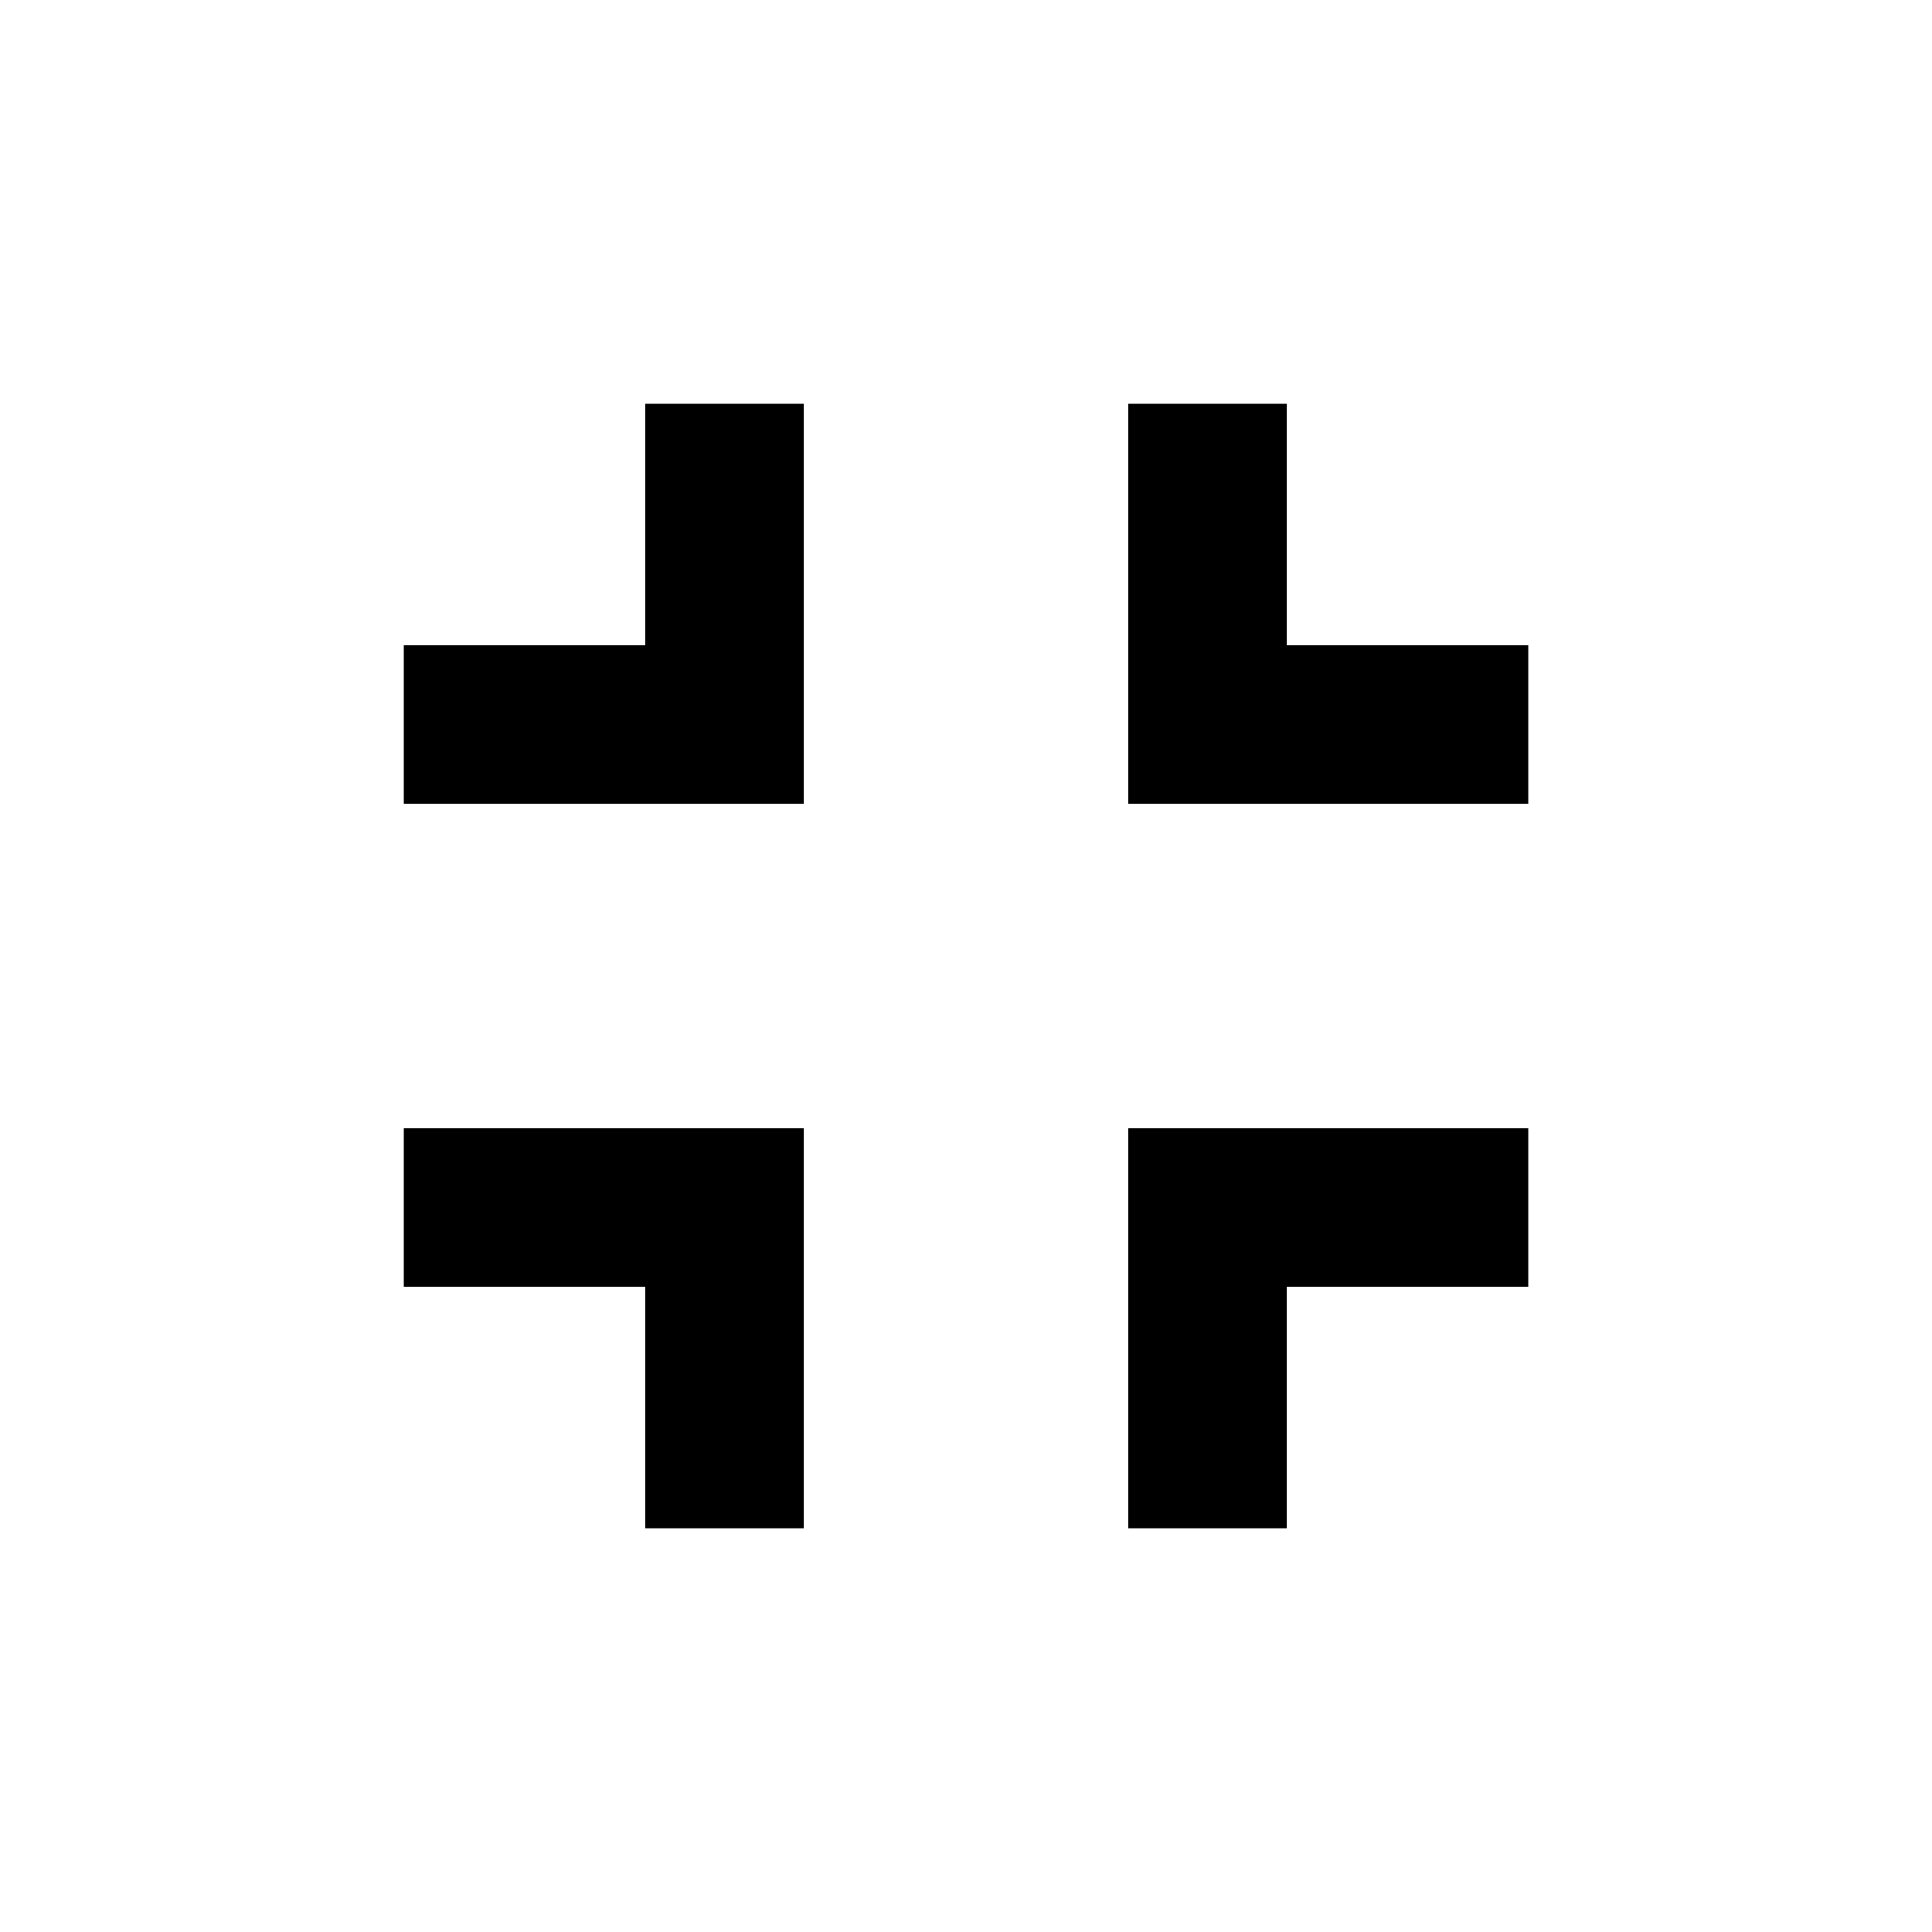
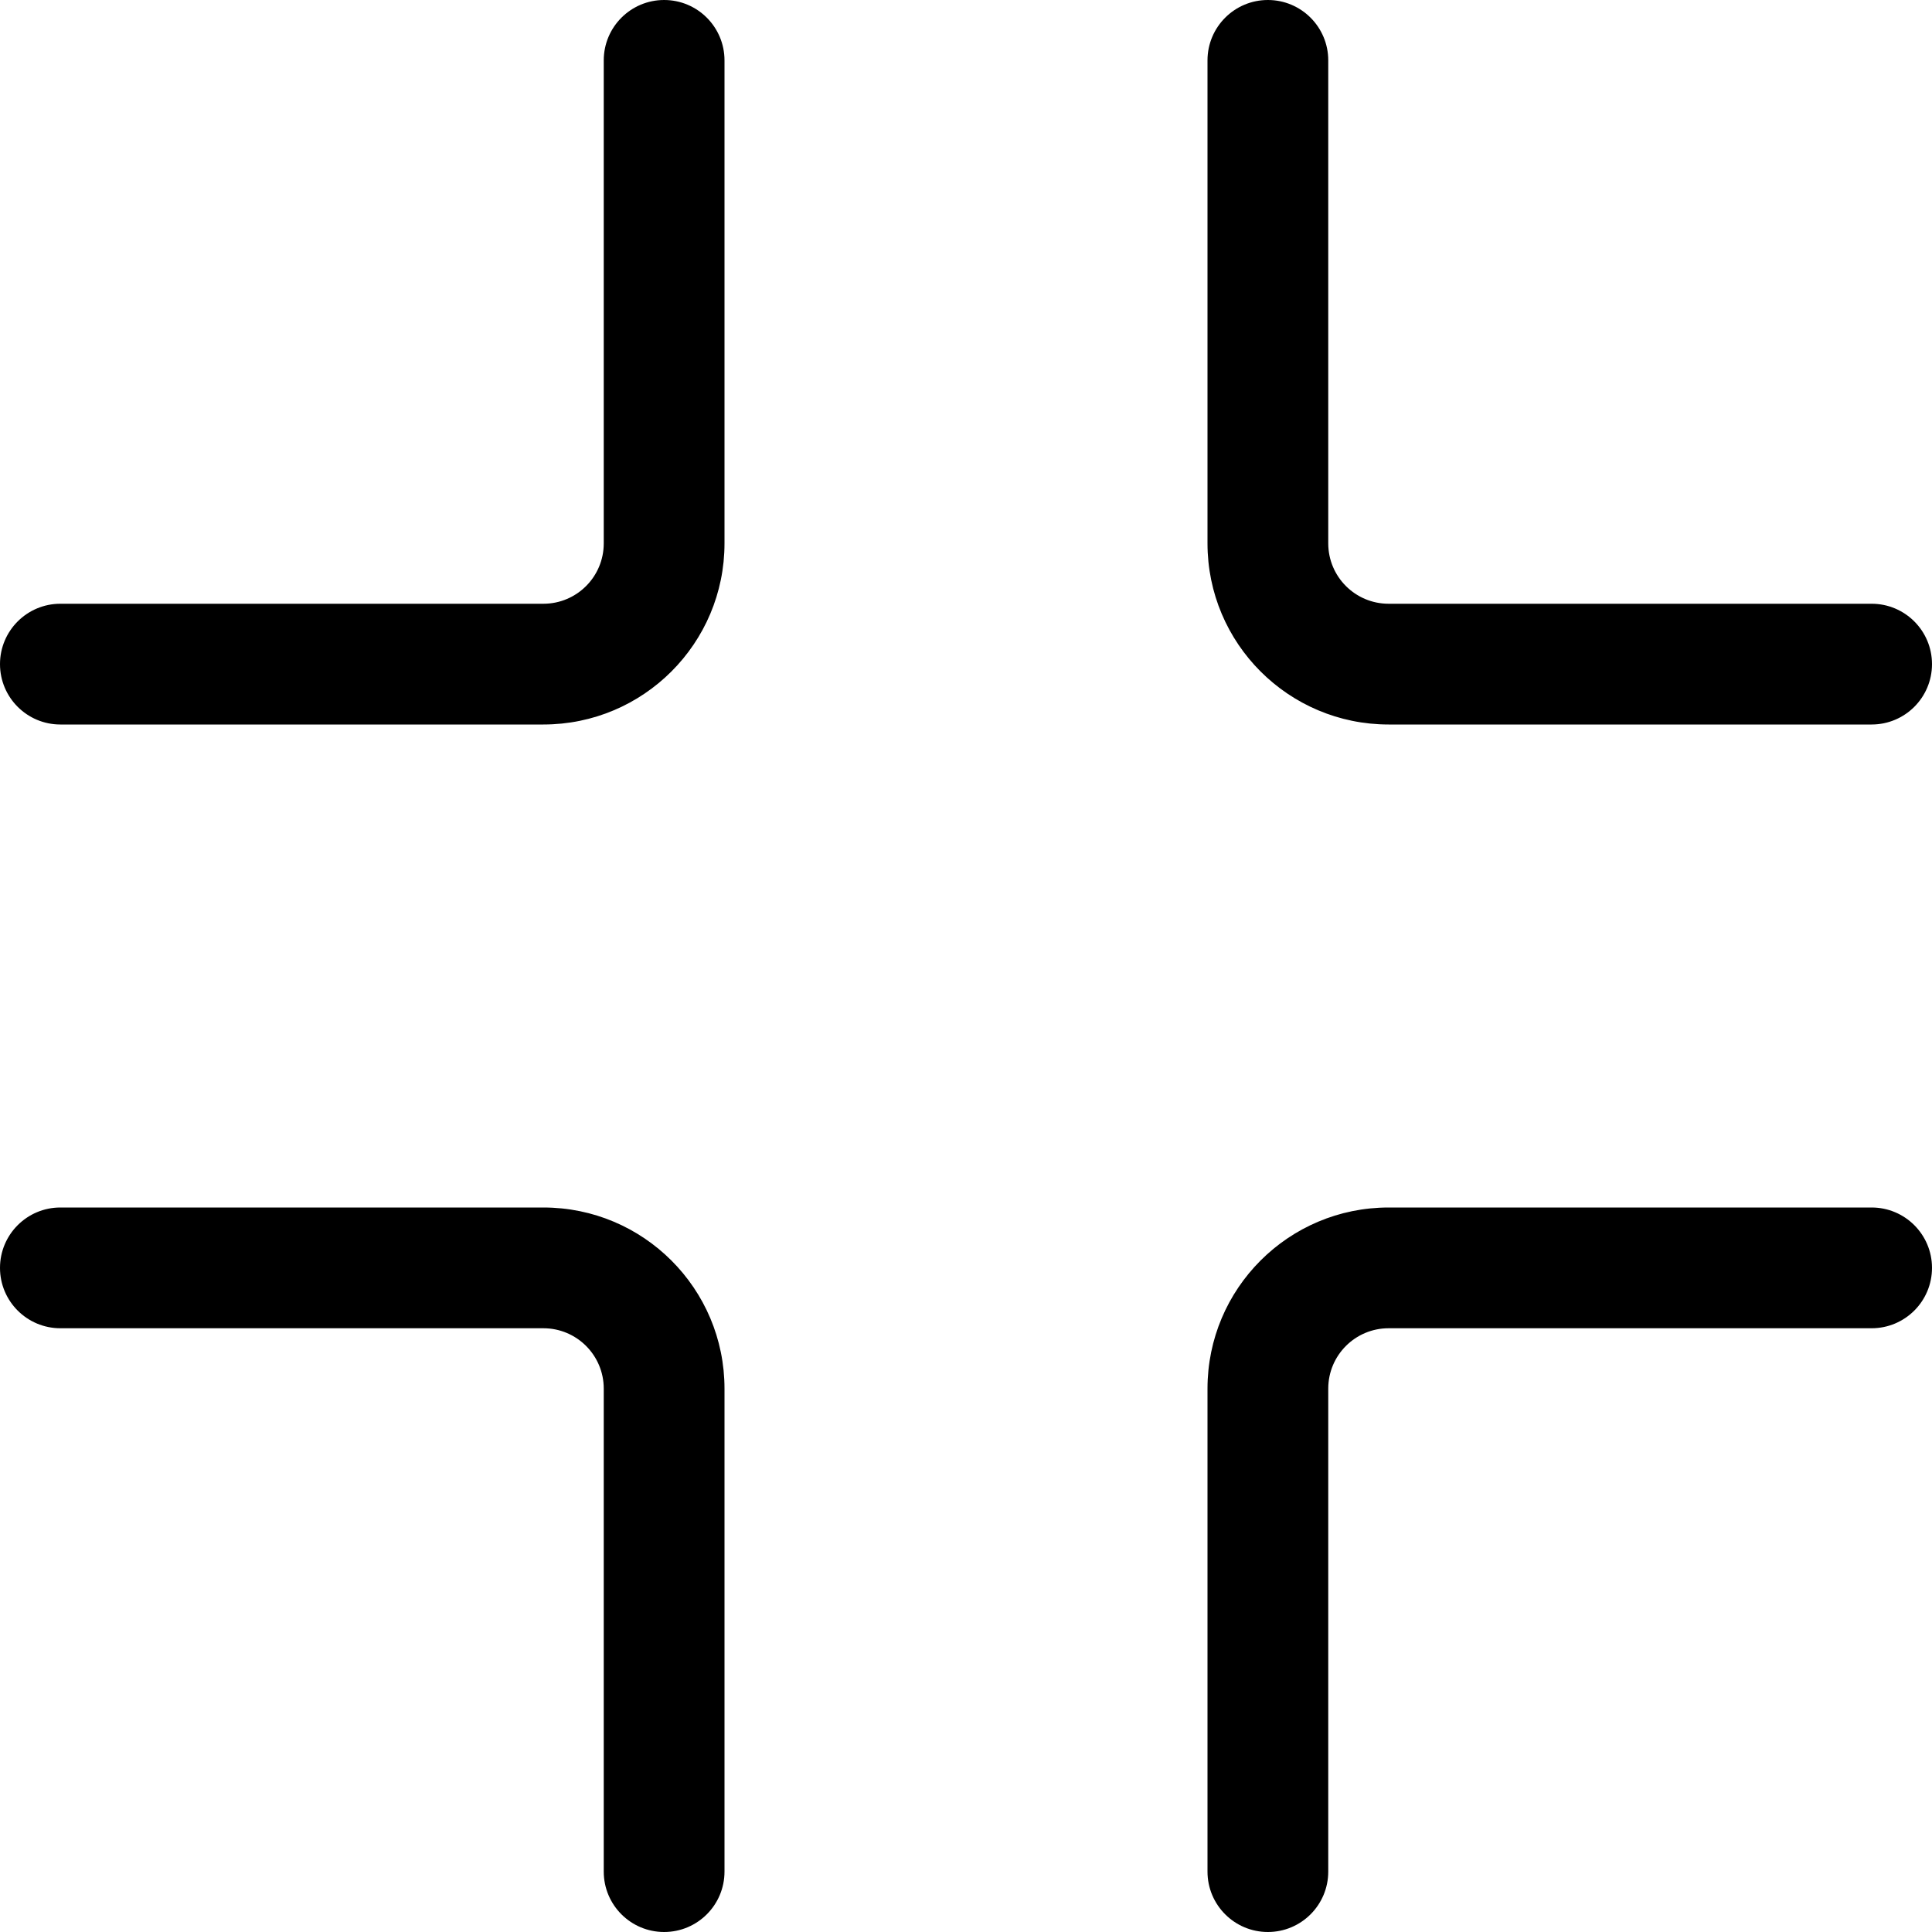
- <svg xmlns="http://www.w3.org/2000/svg" version="1.1" width="32" height="32" viewBox="0 0 32 32">
-   <path d="M21.313 10.688h4v2.625h-6.625v-6.625h2.625v4zM18.688 25.313v-6.625h6.625v2.625h-4v4h-2.625zM10.688 10.688v-4h2.625v6.625h-6.625v-2.625h4zM6.688 21.313v-2.625h6.625v6.625h-2.625v-4h-4z" />
+ <svg xmlns="http://www.w3.org/2000/svg" width="1em" height="1em" viewBox="0 0 16 16" class="bi bi-fullscreen-exit" fill="currentColor">
+   <path fill-rule="evenodd" d="M5.5 0a.5.5 0 0 1 .5.5v4A1.5 1.5 0 0 1 4.5 6h-4a.5.5 0 0 1 0-1h4a.5.5 0 0 0 .5-.5v-4a.5.5 0 0 1 .5-.5zm5 0a.5.5 0 0 1 .5.5v4a.5.5 0 0 0 .5.5h4a.5.5 0 0 1 0 1h-4A1.5 1.5 0 0 1 10 4.5v-4a.5.5 0 0 1 .5-.5zM0 10.5a.5.5 0 0 1 .5-.5h4A1.5 1.5 0 0 1 6 11.5v4a.5.5 0 0 1-1 0v-4a.5.5 0 0 0-.5-.5h-4a.5.5 0 0 1-.5-.5zm10 1a1.5 1.5 0 0 1 1.5-1.5h4a.5.5 0 0 1 0 1h-4a.5.5 0 0 0-.5.5v4a.5.5 0 0 1-1 0v-4z" />
</svg>
